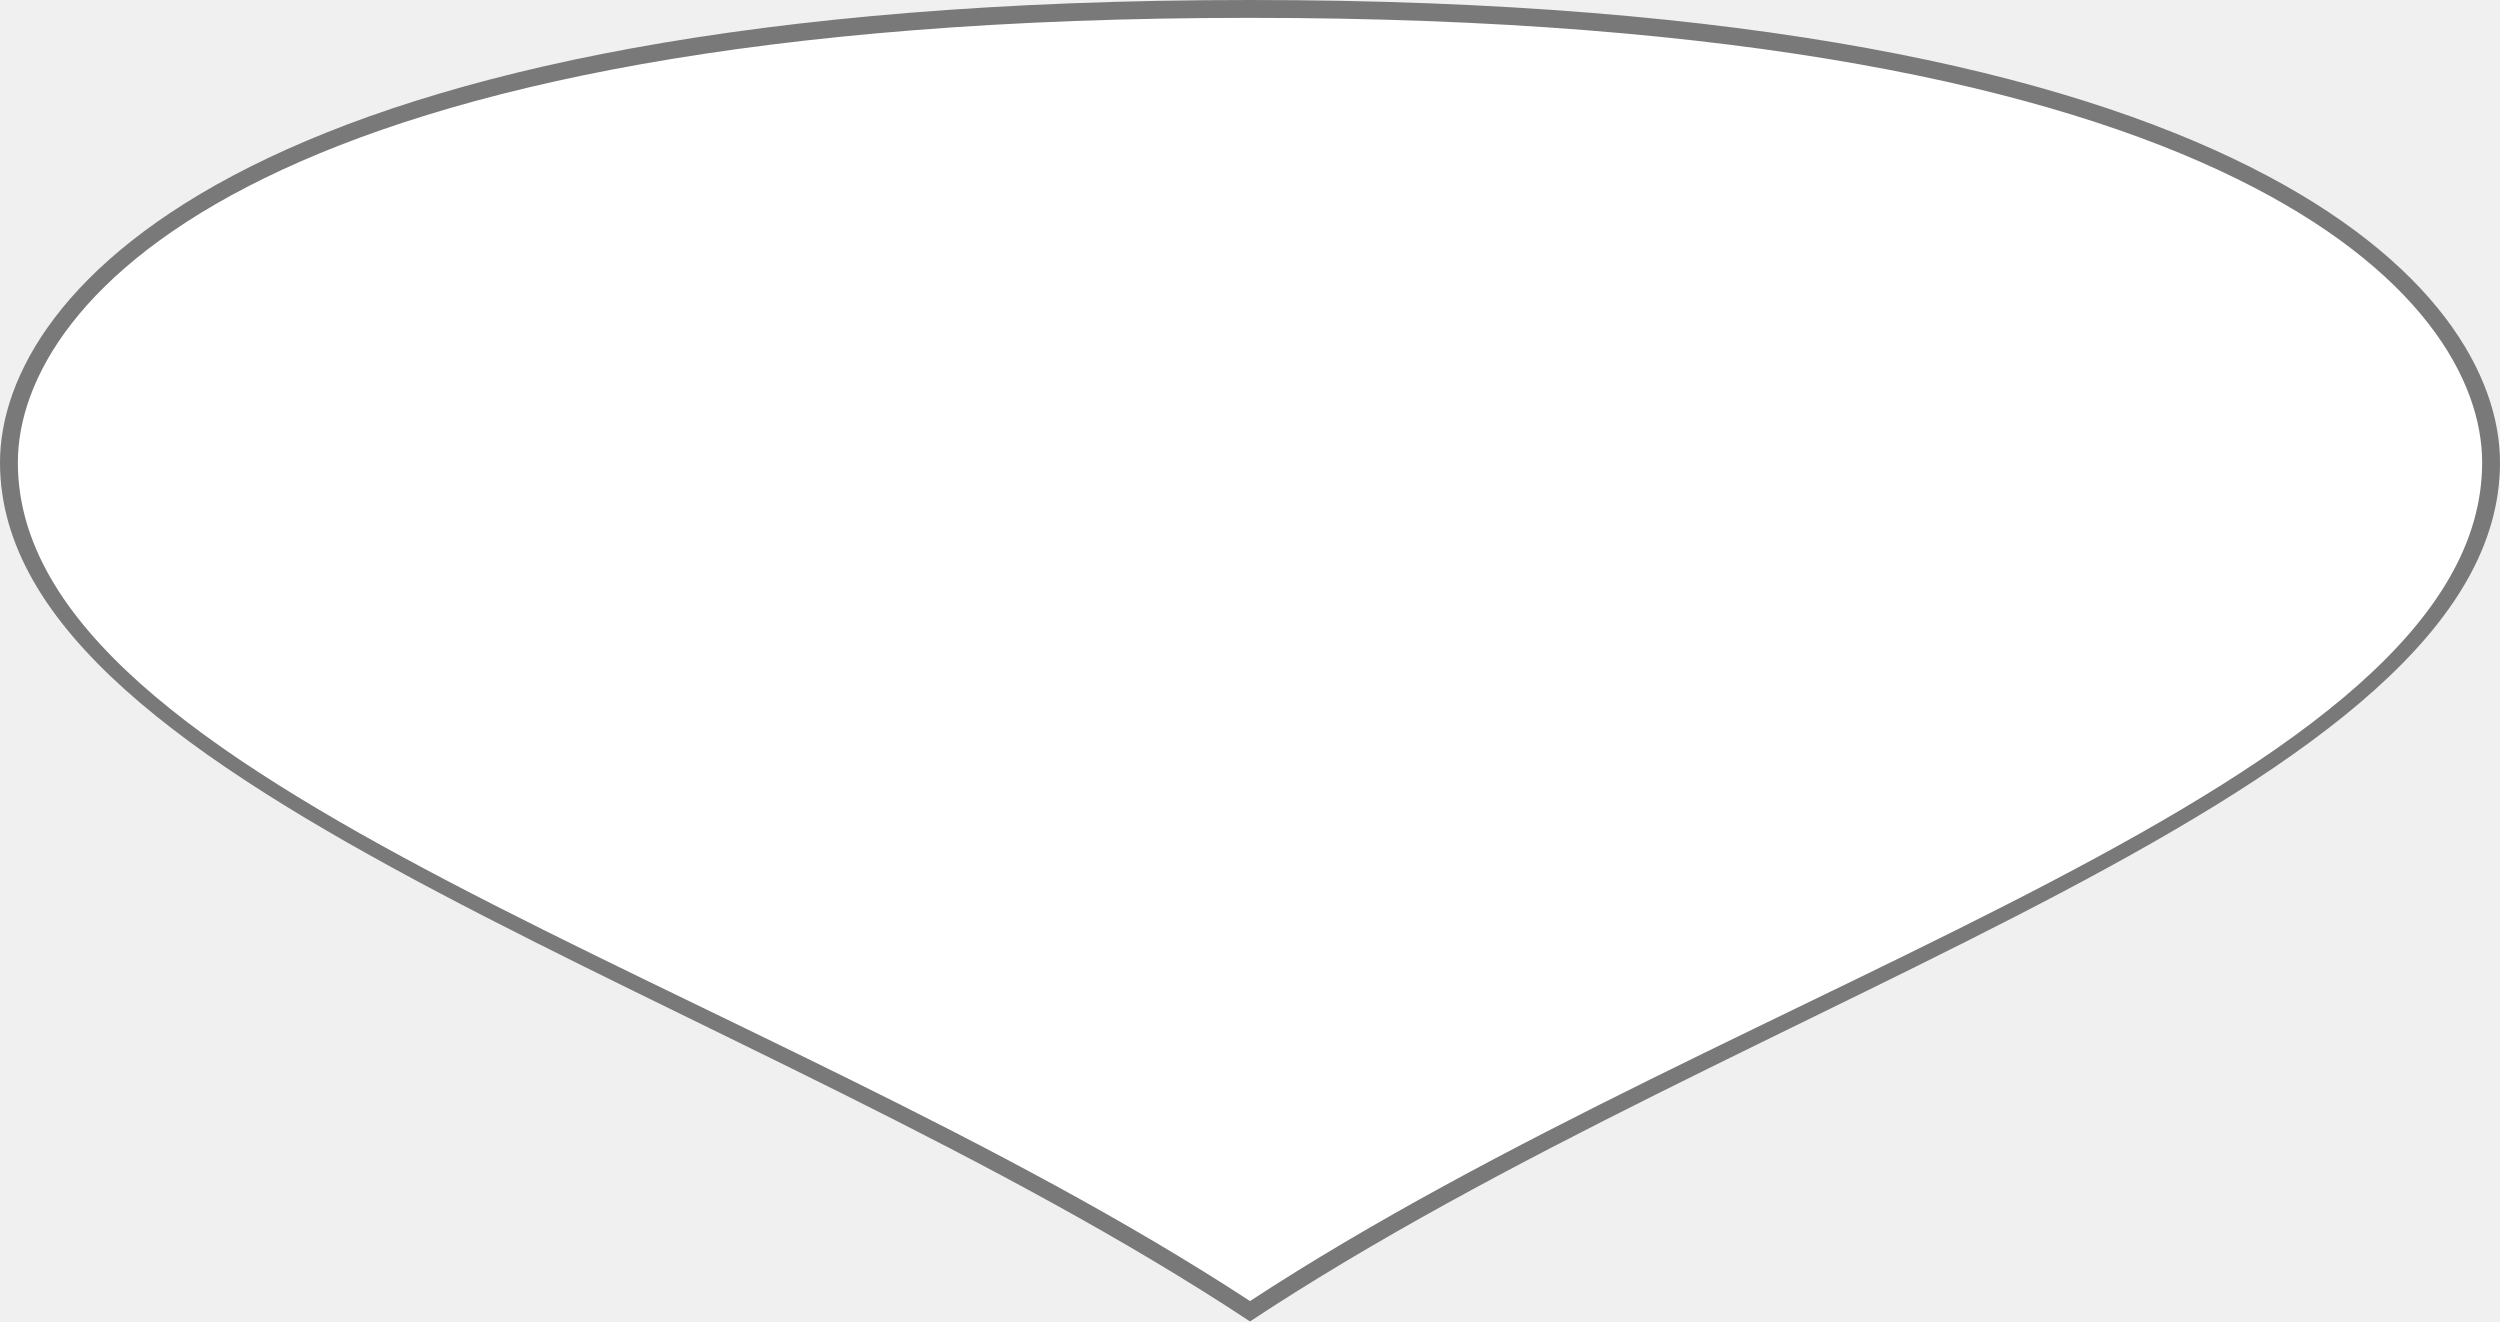
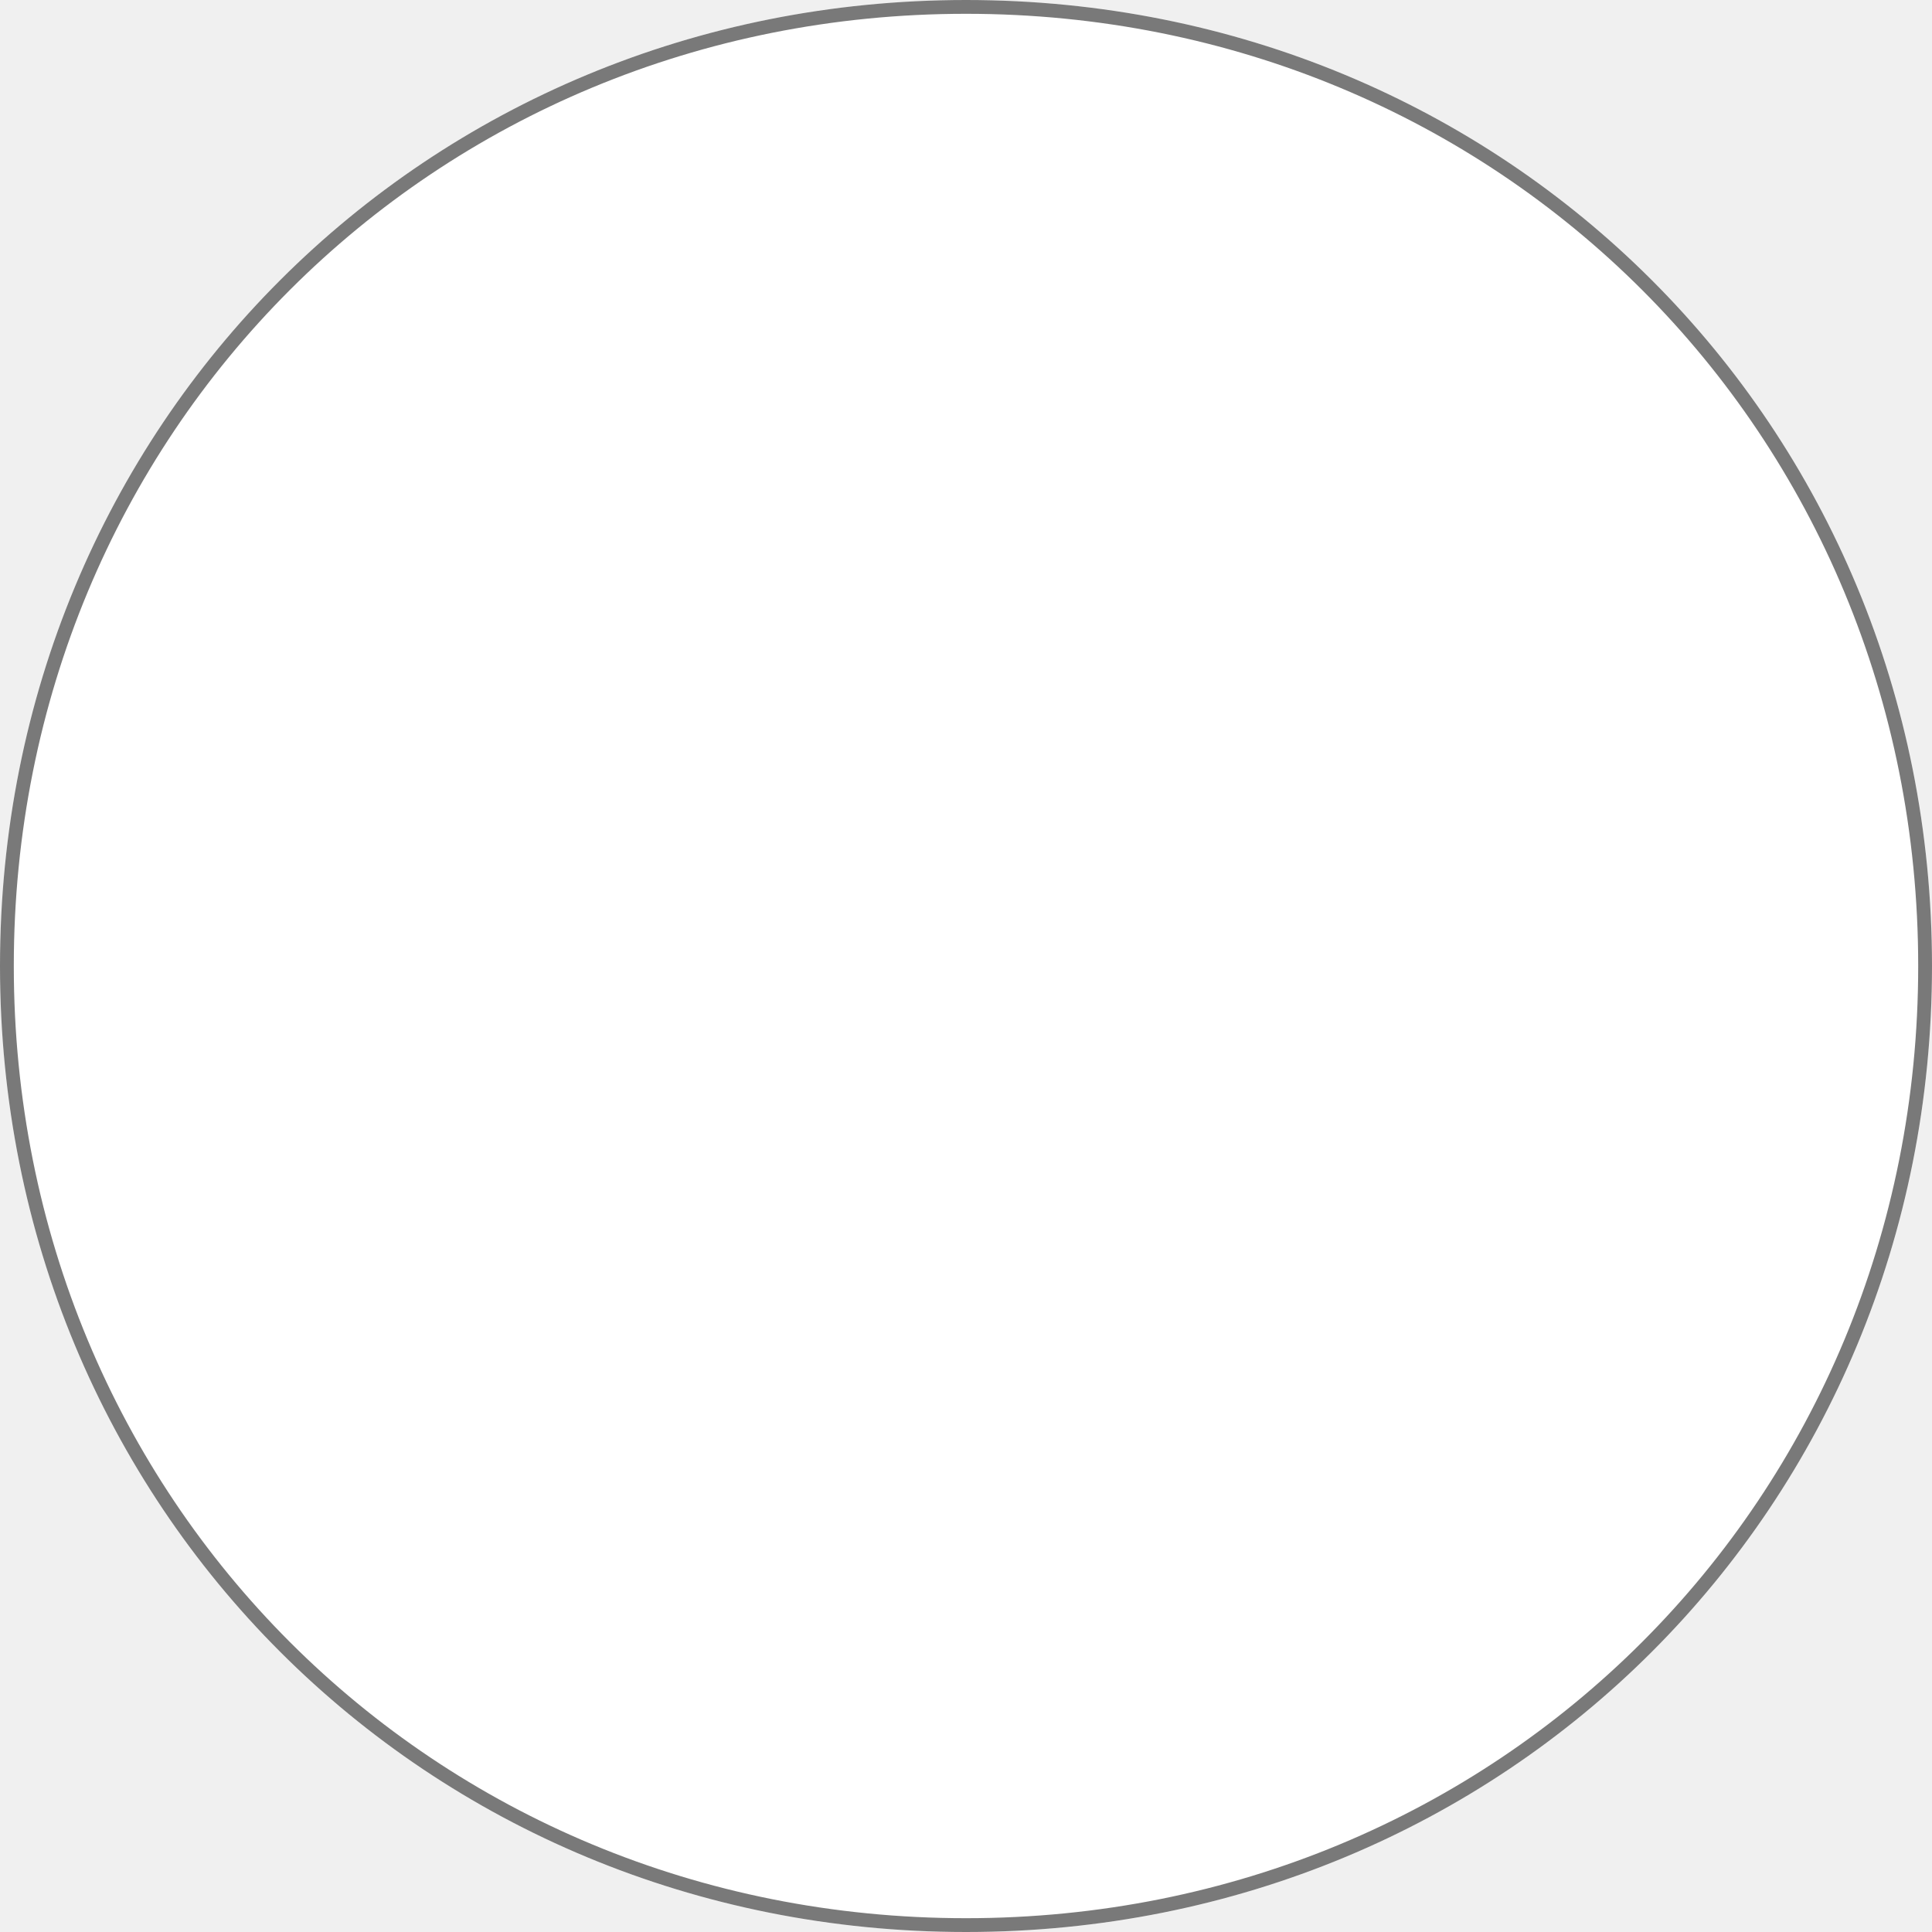
- <svg xmlns="http://www.w3.org/2000/svg" version="1.1" width="140px" height="74px">
-   <g transform="matrix(1 0 0 1 -85 -948 )">
-     <path d="M 155 1021.43  C 127.2 1003.149  85.5 992.181  85.5 973.9  C 85.5 964.466  99.4 948.5  155 948.5  C 210.6 948.5  224.5 964.466  224.5 973.9  C 224.5 992.181  182.8 1003.149  155 1021.43  Z " fill-rule="nonzero" fill="#ffffff" stroke="none" />
-     <path d="M 155 1022  C 127 1003.5  85 992.4  85 973.9  C 85 964.28  99 948  155 948  C 211 948  225 964.28  225 973.9  C 225 992.4  183 1003.5  155 1022  Z M 155 1020.859  C 182.6 1002.798  224 991.961  224 973.9  C 224 964.651  210.2 949  155 949  C 99.8 949  86 964.651  86 973.9  C 86 991.961  127.4 1002.798  155 1020.859  Z " fill-rule="nonzero" fill="#797979" stroke="none" />
+ <svg xmlns="http://www.w3.org/2000/svg" version="1.1" width="140px" height="140px">
+   <g transform="matrix(1 0 0 1 -85 -947 )">
+     <path d="M 155 947  C 194.2 947  225 977.8  225 1017  C 225 1056.2  194.2 1087  155 1087  C 115.8 1087  85 1056.2  85 1017  C 85 977.8  115.8 947  155 947  Z " fill-rule="nonzero" fill="#ffffff" stroke="none" />
+     <path d="M 155 947.5  C 193.92 947.5  224.5 978.08  224.5 1017  C 224.5 1055.92  193.92 1086.5  155 1086.5  C 116.08 1086.5  85.5 1055.92  85.5 1017  C 85.5 978.08  116.08 947.5  155 947.5  Z " stroke-width="1" stroke="#797979" fill="none" />
  </g>
</svg>
